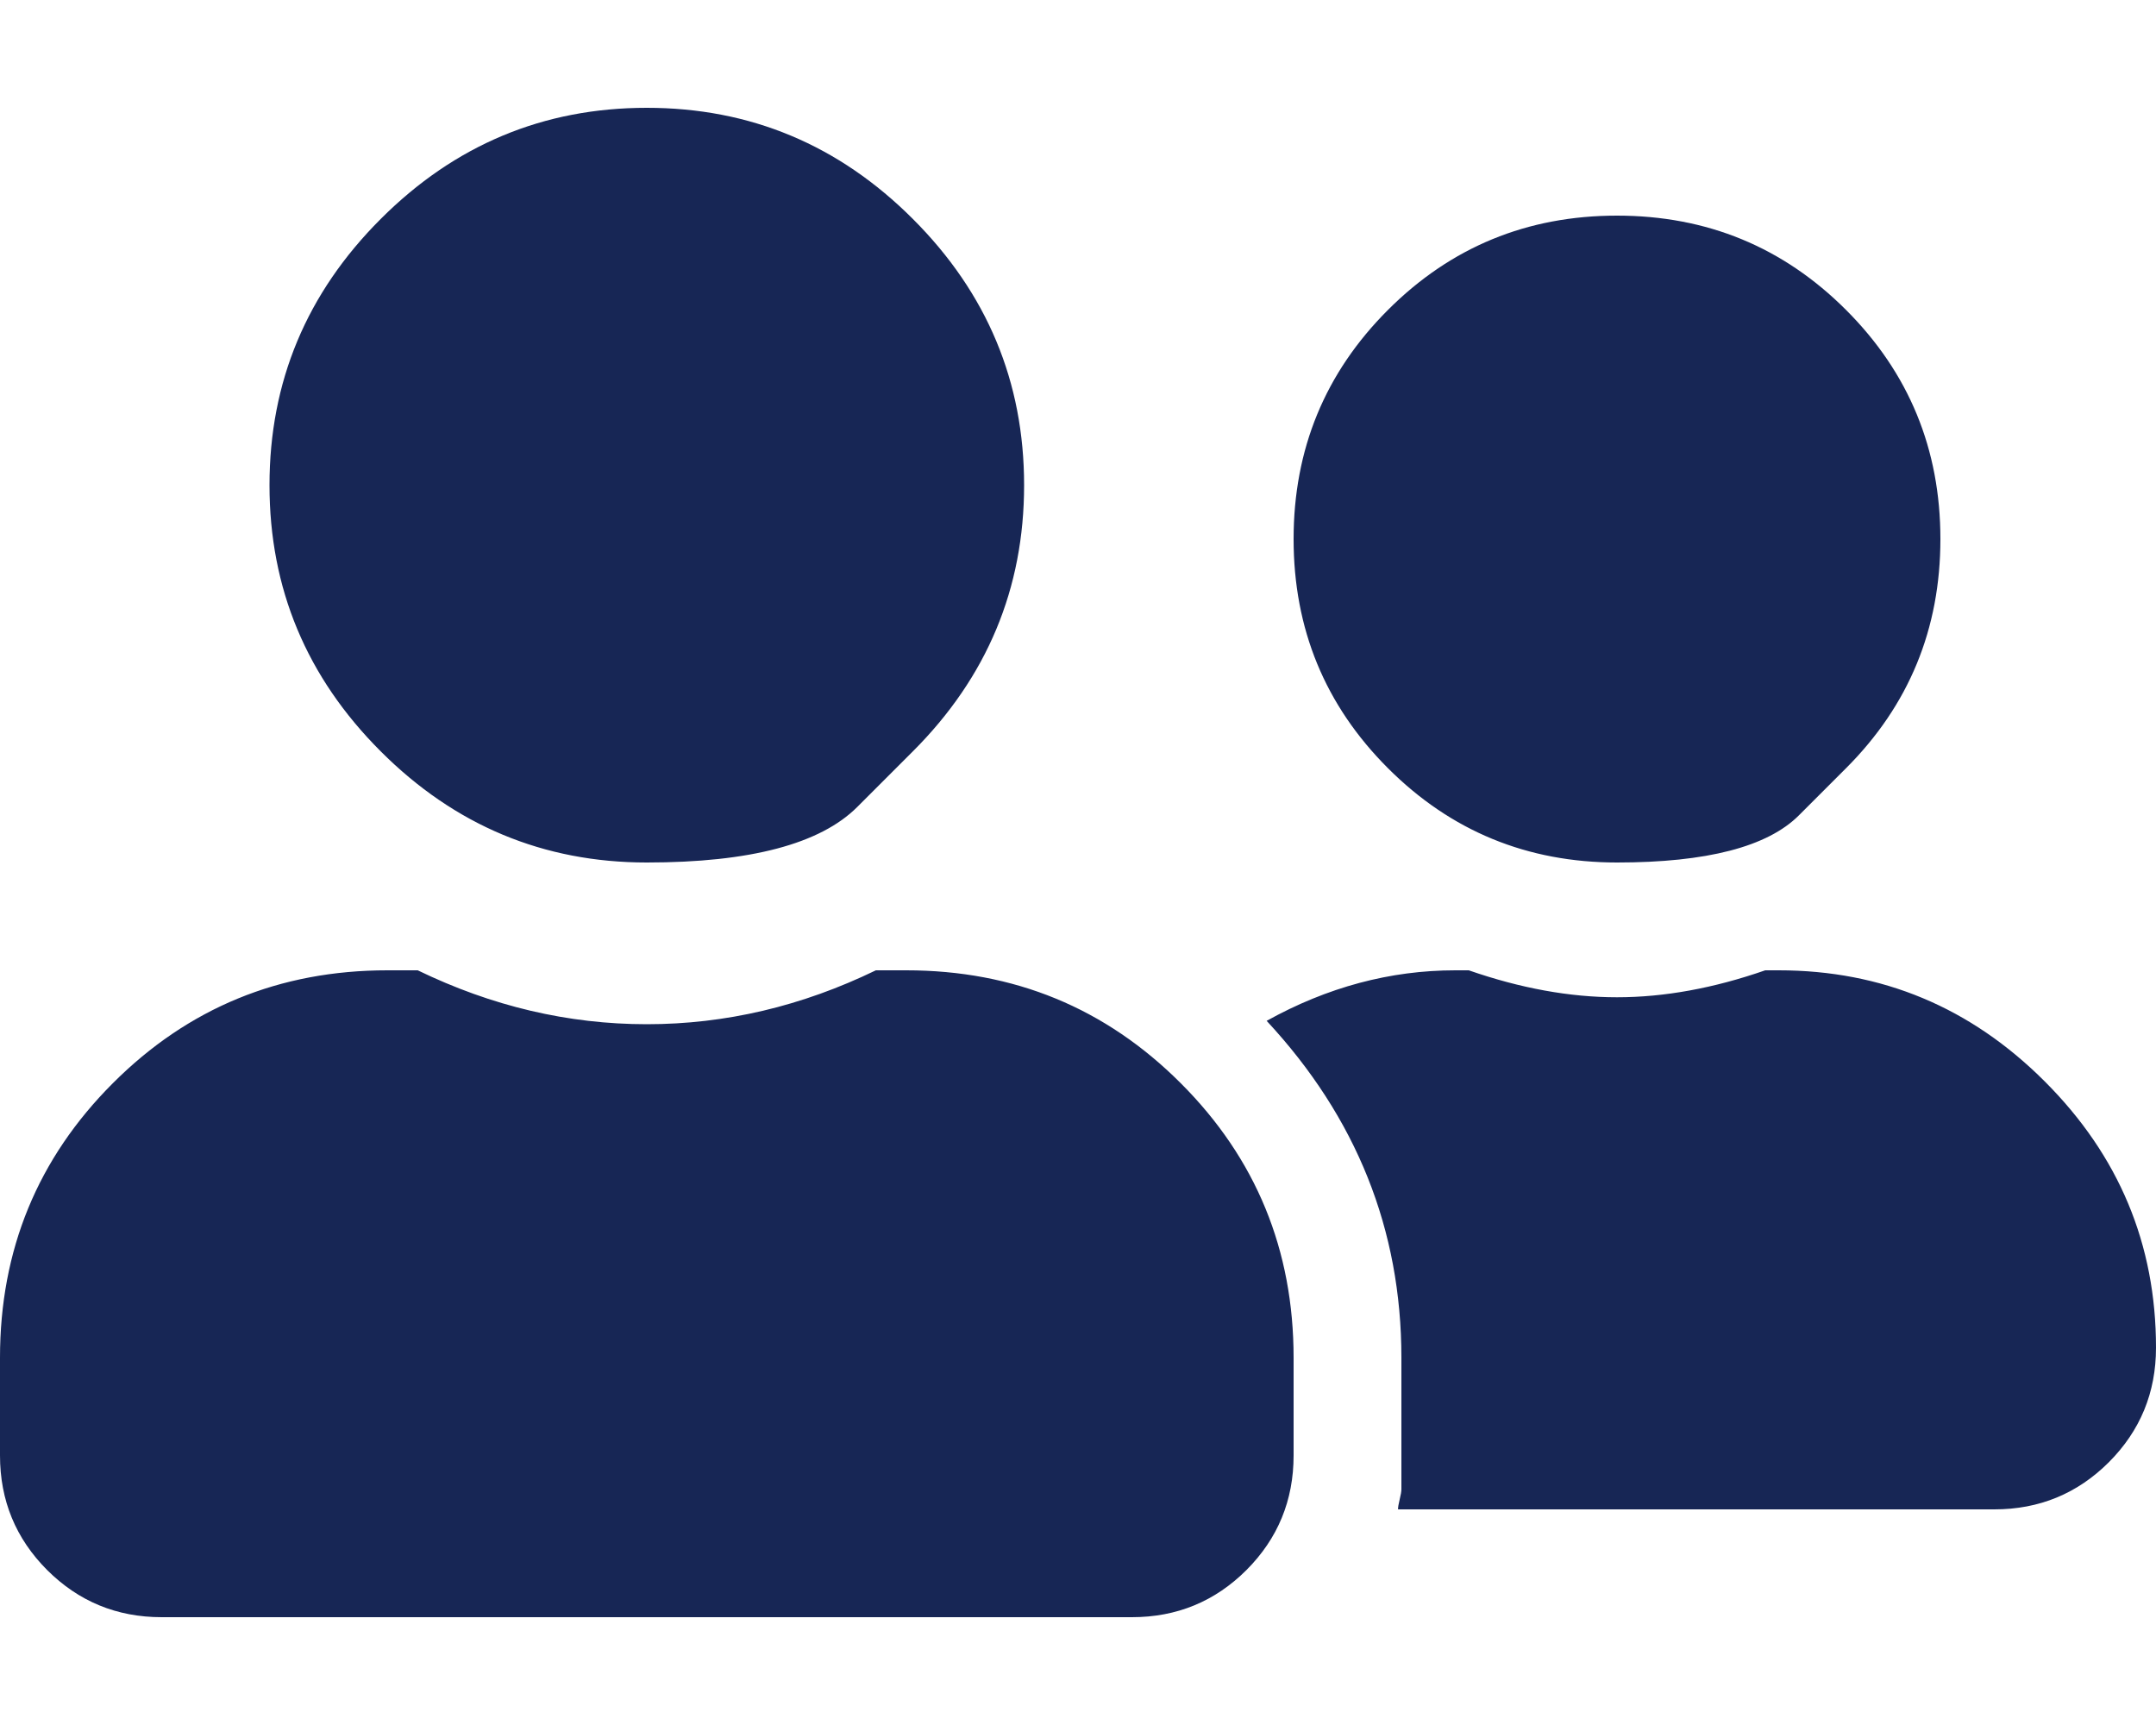
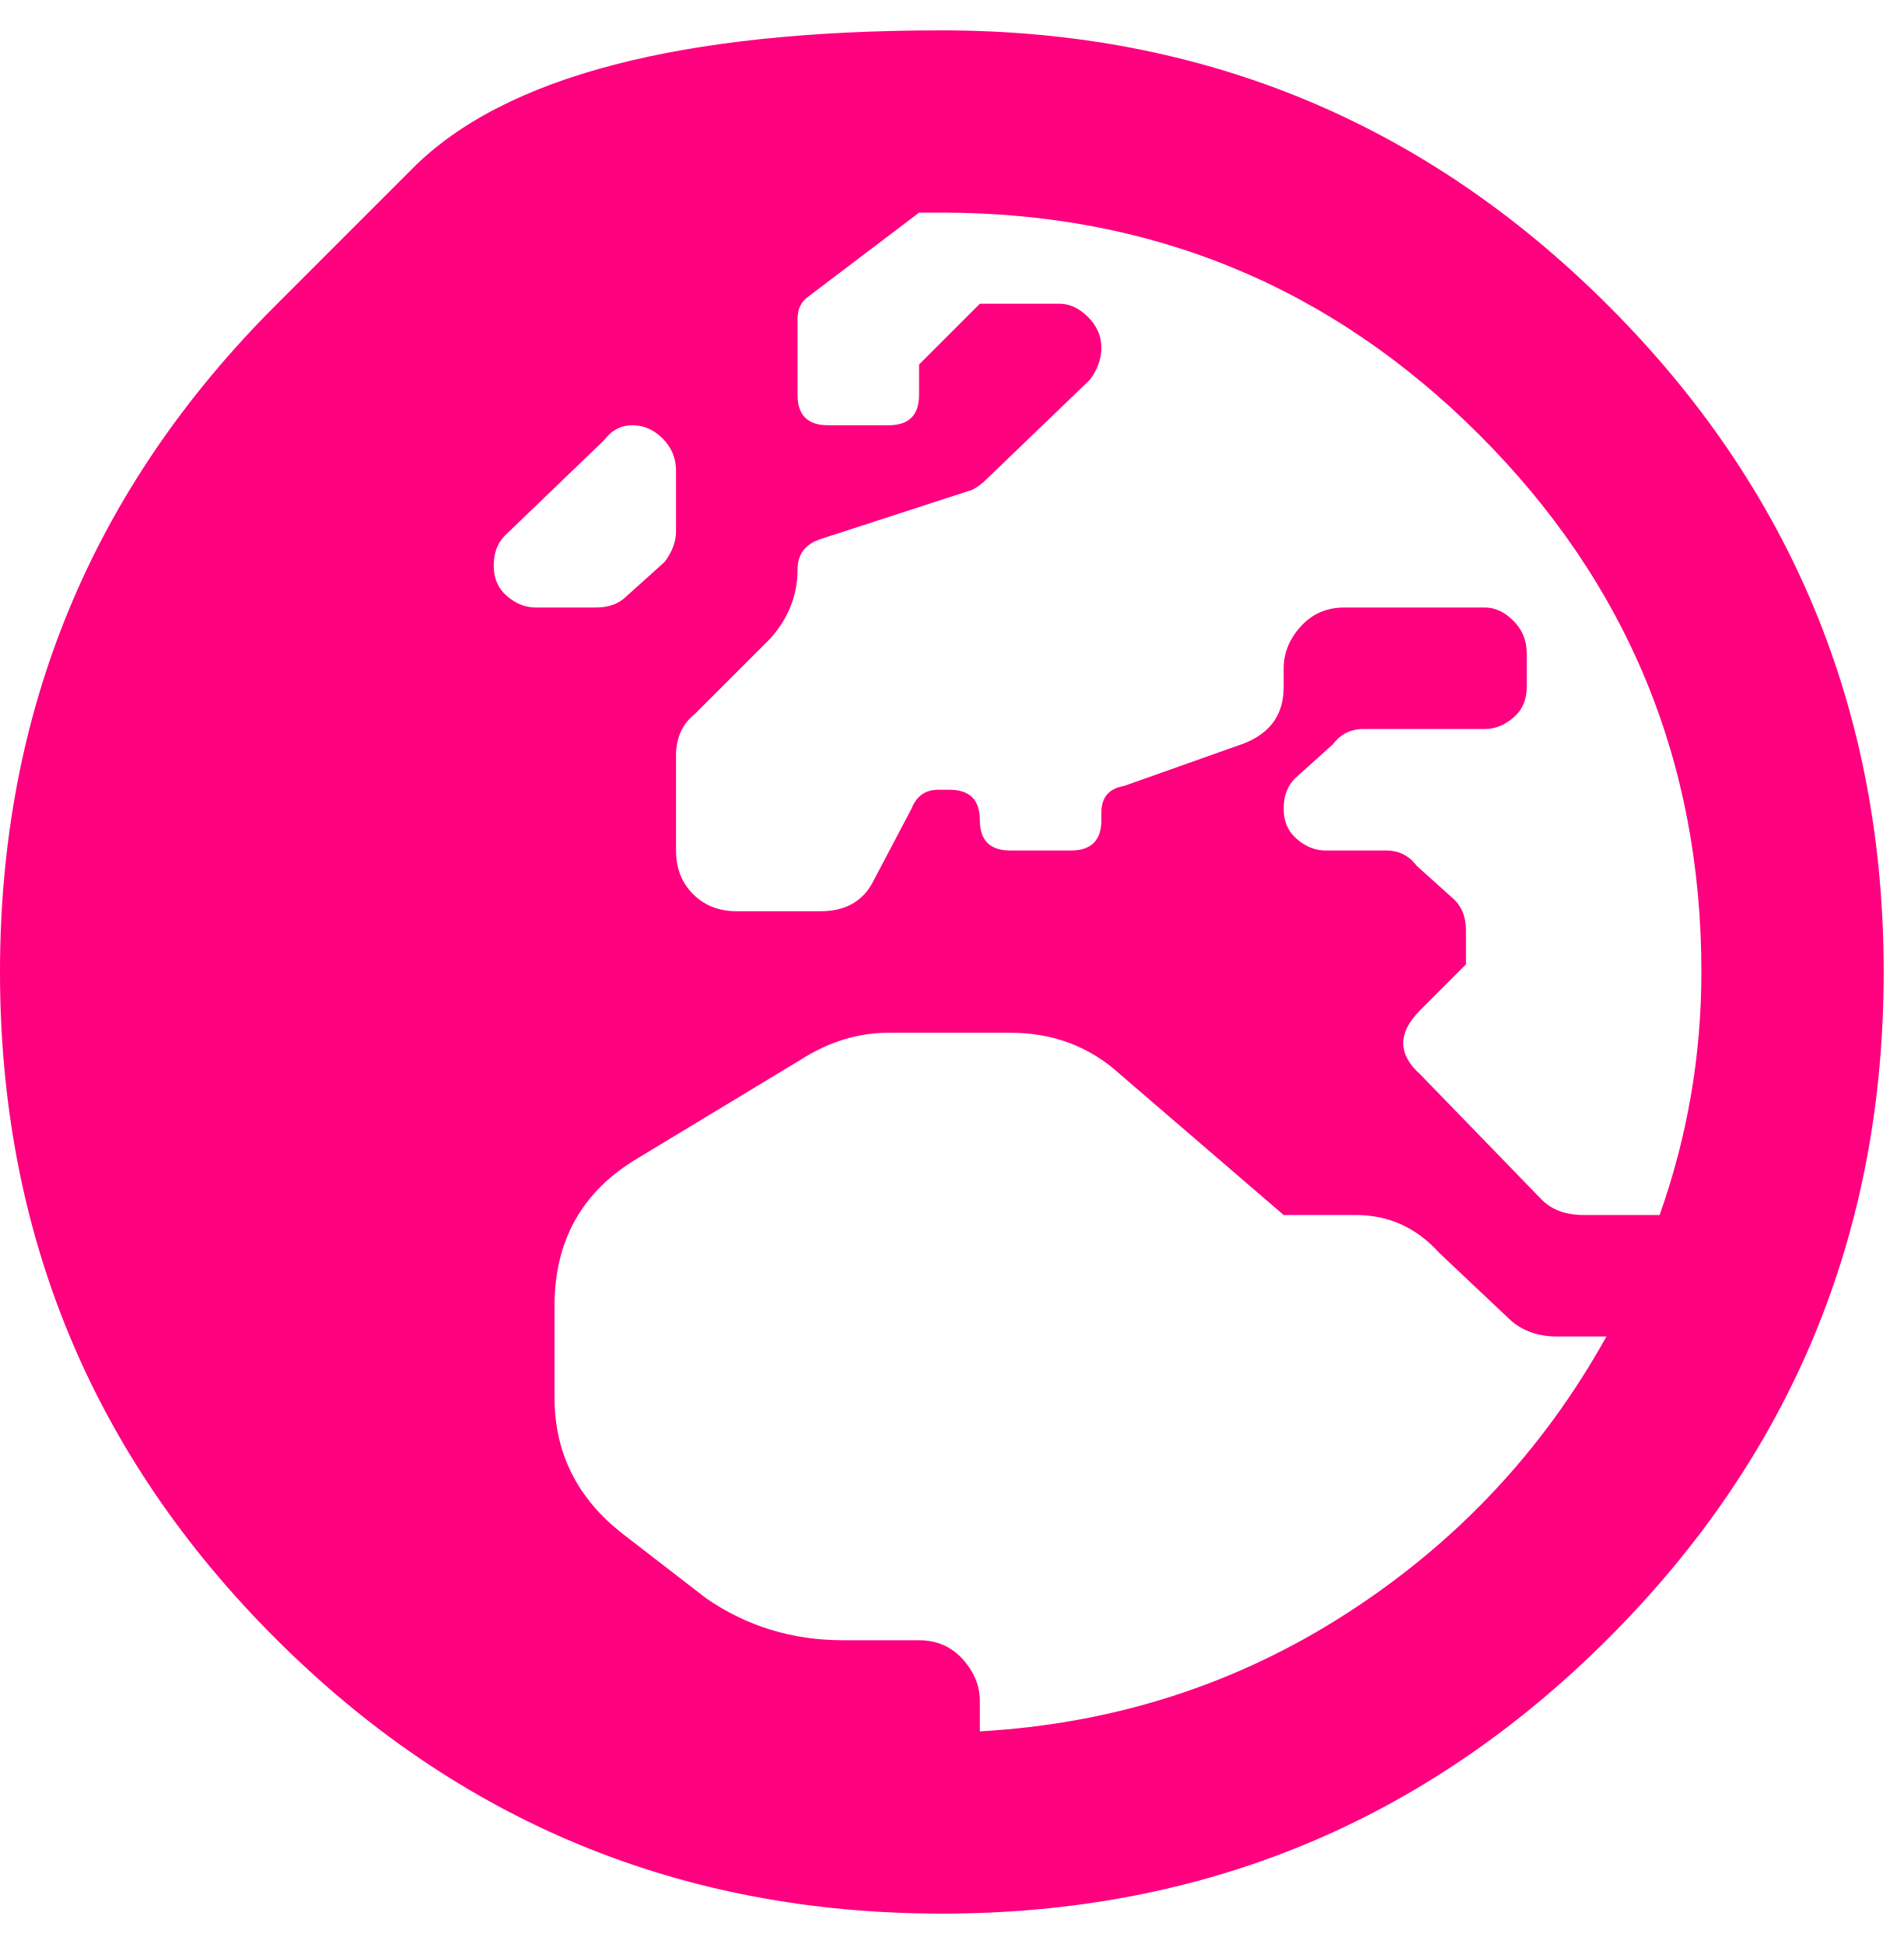
- <svg xmlns="http://www.w3.org/2000/svg" width="60" height="48" viewBox="0 0 60 48" fill="none">
-   <path d="M25.406 20.906C25.406 20.906 24.891 21.422 23.859 22.453C22.828 23.484 20.875 24 18 24C15.125 24 12.656 22.969 10.594 20.906C8.531 18.844 7.5 16.375 7.5 13.5C7.5 10.625 8.531 8.156 10.594 6.094C12.656 4.031 15.125 3 18 3C20.875 3 23.344 4.031 25.406 6.094C27.469 8.156 28.5 10.625 28.5 13.5C28.5 16.375 27.469 18.844 25.406 20.906ZM25.219 27C28.219 27 30.766 28.047 32.859 30.141C34.953 32.234 36 34.781 36 37.781V40.5C36 41.75 35.562 42.812 34.688 43.688C33.812 44.562 32.75 45 31.5 45H4.5C3.25 45 2.188 44.562 1.312 43.688C0.438 42.812 0 41.75 0 40.5V37.781C0 34.781 1.047 32.234 3.141 30.141C5.234 28.047 7.781 27 10.781 27H11.625C13.688 28 15.812 28.5 18 28.5C20.188 28.5 22.312 28 24.375 27H25.219ZM51.375 21.375C51.375 21.375 50.938 21.812 50.062 22.688C49.188 23.562 47.5 24 45 24C42.5 24 40.375 23.125 38.625 21.375C36.875 19.625 36 17.5 36 15C36 12.5 36.875 10.375 38.625 8.625C40.375 6.875 42.5 6 45 6C47.5 6 49.625 6.875 51.375 8.625C53.125 10.375 54 12.5 54 15C54 17.5 53.125 19.625 51.375 21.375ZM49.5 27C52.375 27 54.844 28.031 56.906 30.094C58.969 32.156 60 34.625 60 37.5C60 38.75 59.562 39.812 58.688 40.688C57.812 41.562 56.75 42 55.5 42H38.906C38.906 41.938 38.922 41.844 38.953 41.719C38.984 41.594 39 41.5 39 41.438V37.781C39 34.219 37.75 31.094 35.25 28.406C36.938 27.469 38.688 27 40.5 27H40.875C42.312 27.5 43.688 27.75 45 27.75C46.312 27.75 47.688 27.5 49.125 27H49.5Z" fill="#172655" />
+ <svg xmlns="http://www.w3.org/2000/svg" width="47" height="48" viewBox="0 0 47 48" fill="none">
+   <path d="M6.797 7.547C6.797 7.547 7.93 6.414 10.195 4.148C12.461 1.883 16.812 0.75 23.25 0.75C29.688 0.75 35.172 3.016 39.703 7.547C44.234 12.078 46.5 17.562 46.5 24C46.5 30.438 44.234 35.922 39.703 40.453C35.172 44.984 29.688 47.25 23.25 47.25C16.812 47.25 11.328 44.984 6.797 40.453C2.266 35.922 0 30.438 0 24C0 17.562 2.266 12.078 6.797 7.547ZM42 24C42 18.812 40.172 14.391 36.516 10.734C32.859 7.078 28.438 5.25 23.25 5.25C23.188 5.25 23.062 5.25 22.875 5.25H22.688L19.969 7.312C19.781 7.438 19.688 7.625 19.688 7.875V9.75C19.688 10.25 19.938 10.5 20.438 10.5H21.938C22.438 10.5 22.688 10.25 22.688 9.75V9L24.188 7.5H26.156C26.406 7.5 26.641 7.609 26.859 7.828C27.078 8.047 27.188 8.297 27.188 8.578C27.188 8.859 27.094 9.125 26.906 9.375L24.375 11.812C24.25 11.938 24.125 12.031 24 12.094L20.25 13.312C19.875 13.438 19.688 13.688 19.688 14.062C19.688 14.688 19.469 15.25 19.031 15.75L17.156 17.625C16.844 17.875 16.688 18.219 16.688 18.656V21C16.688 21.438 16.828 21.797 17.109 22.078C17.391 22.359 17.75 22.5 18.188 22.5H20.25C20.875 22.5 21.312 22.25 21.562 21.75L22.5 19.969C22.625 19.656 22.844 19.5 23.156 19.5H23.438C23.938 19.5 24.188 19.75 24.188 20.25C24.188 20.75 24.438 21 24.938 21H26.438C26.938 21 27.188 20.75 27.188 20.25V20.062C27.188 19.688 27.375 19.469 27.75 19.406L30.656 18.375C31.344 18.125 31.688 17.656 31.688 16.969V16.5C31.688 16.125 31.828 15.781 32.109 15.469C32.391 15.156 32.75 15 33.188 15H36.656C36.906 15 37.141 15.109 37.359 15.328C37.578 15.547 37.688 15.812 37.688 16.125V16.969C37.688 17.281 37.578 17.531 37.359 17.719C37.141 17.906 36.906 18 36.656 18H33.656C33.344 18 33.094 18.125 32.906 18.375L31.969 19.219C31.781 19.406 31.688 19.656 31.688 19.969C31.688 20.281 31.797 20.531 32.016 20.719C32.234 20.906 32.469 21 32.719 21H34.219C34.531 21 34.781 21.125 34.969 21.375L35.906 22.219C36.094 22.406 36.188 22.656 36.188 22.969V23.812L35.062 24.938C34.5 25.5 34.5 26.031 35.062 26.531L38.062 29.625C38.312 29.875 38.656 30 39.094 30H40.969C41.656 28.062 42 26.062 42 24ZM12.469 13.219C12.281 13.406 12.188 13.656 12.188 13.969C12.188 14.281 12.297 14.531 12.516 14.719C12.734 14.906 12.969 15 13.219 15H14.719C15.031 15 15.281 14.906 15.469 14.719L16.406 13.875C16.594 13.625 16.688 13.375 16.688 13.125V11.625C16.688 11.312 16.578 11.047 16.359 10.828C16.141 10.609 15.891 10.5 15.609 10.5C15.328 10.5 15.094 10.625 14.906 10.875L12.469 13.219ZM24.188 42.75C27.5 42.562 30.516 41.594 33.234 39.844C35.953 38.094 38.094 35.812 39.656 33H38.438C37.938 33 37.531 32.844 37.219 32.531L35.531 30.938C34.969 30.312 34.281 30 33.469 30H31.688L27.656 26.531C26.906 25.844 26 25.5 24.938 25.5H21.938C21.188 25.5 20.469 25.719 19.781 26.156L15.75 28.594C14.375 29.406 13.688 30.625 13.688 32.25V34.5C13.688 35.875 14.25 37 15.375 37.875L17.438 39.469C18.438 40.156 19.562 40.5 20.812 40.5H22.688C23.125 40.5 23.484 40.656 23.766 40.969C24.047 41.281 24.188 41.625 24.188 42V42.75Z" fill="#FF007F" />
</svg>
